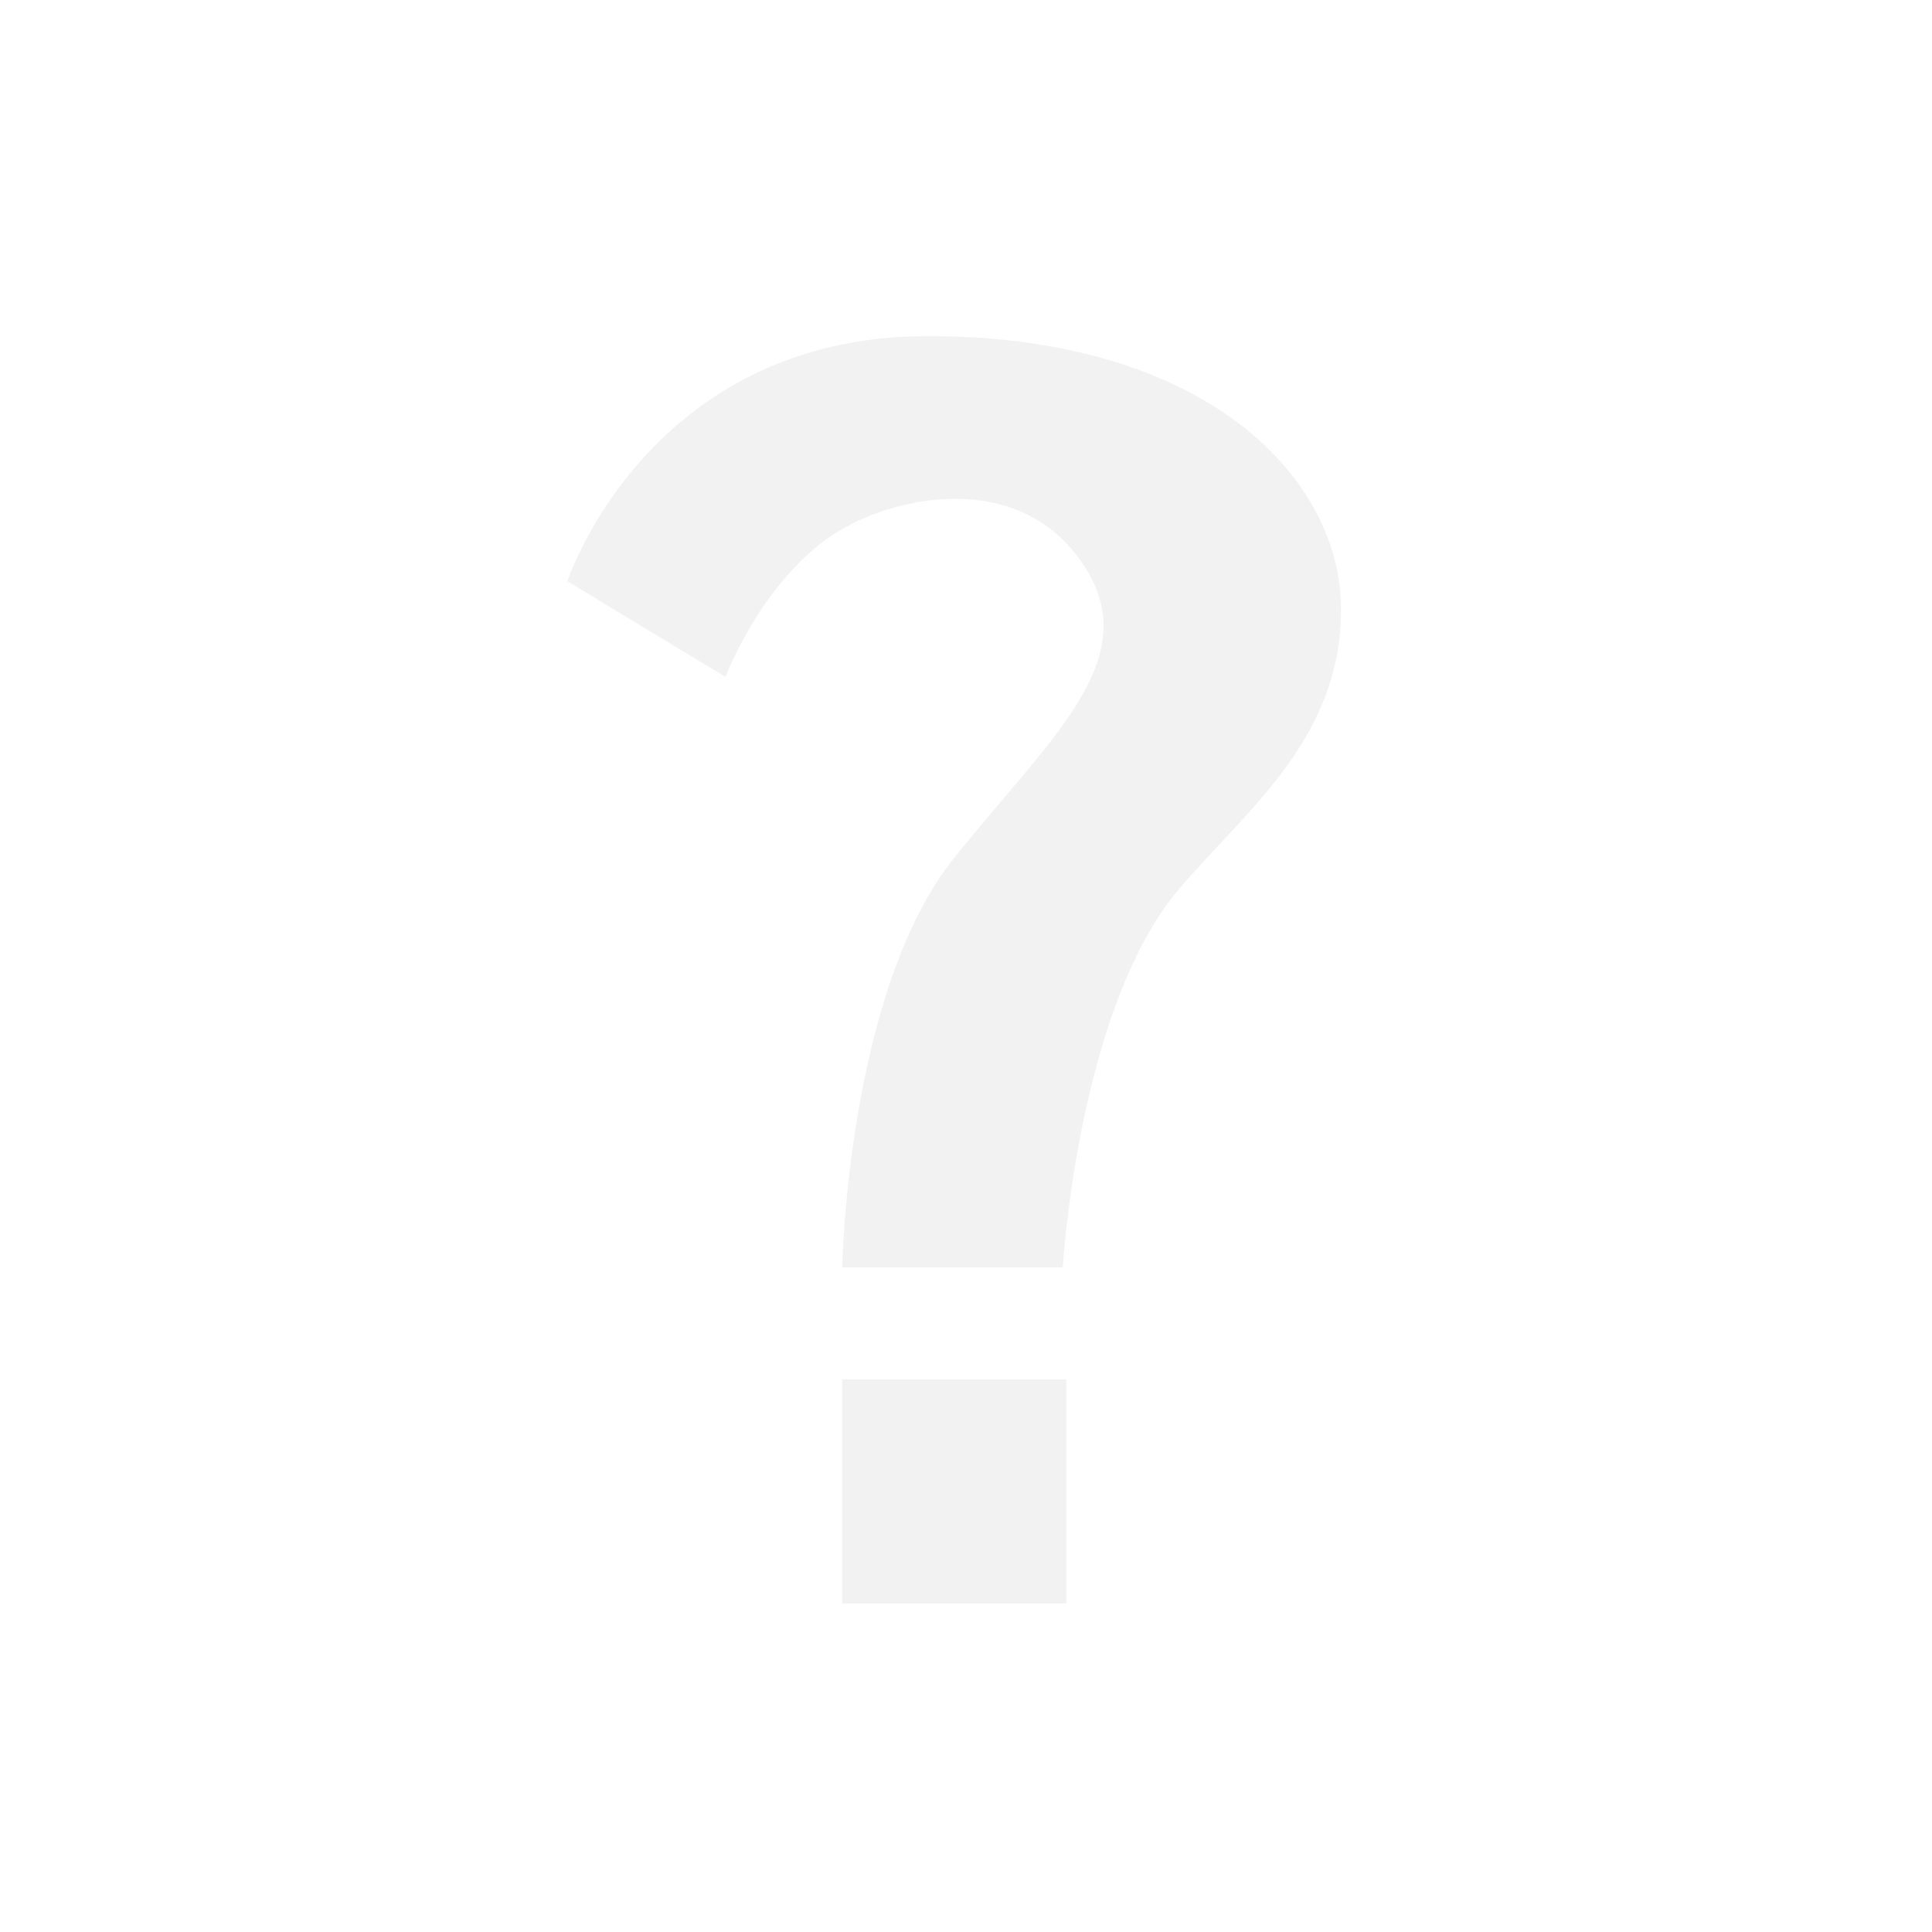
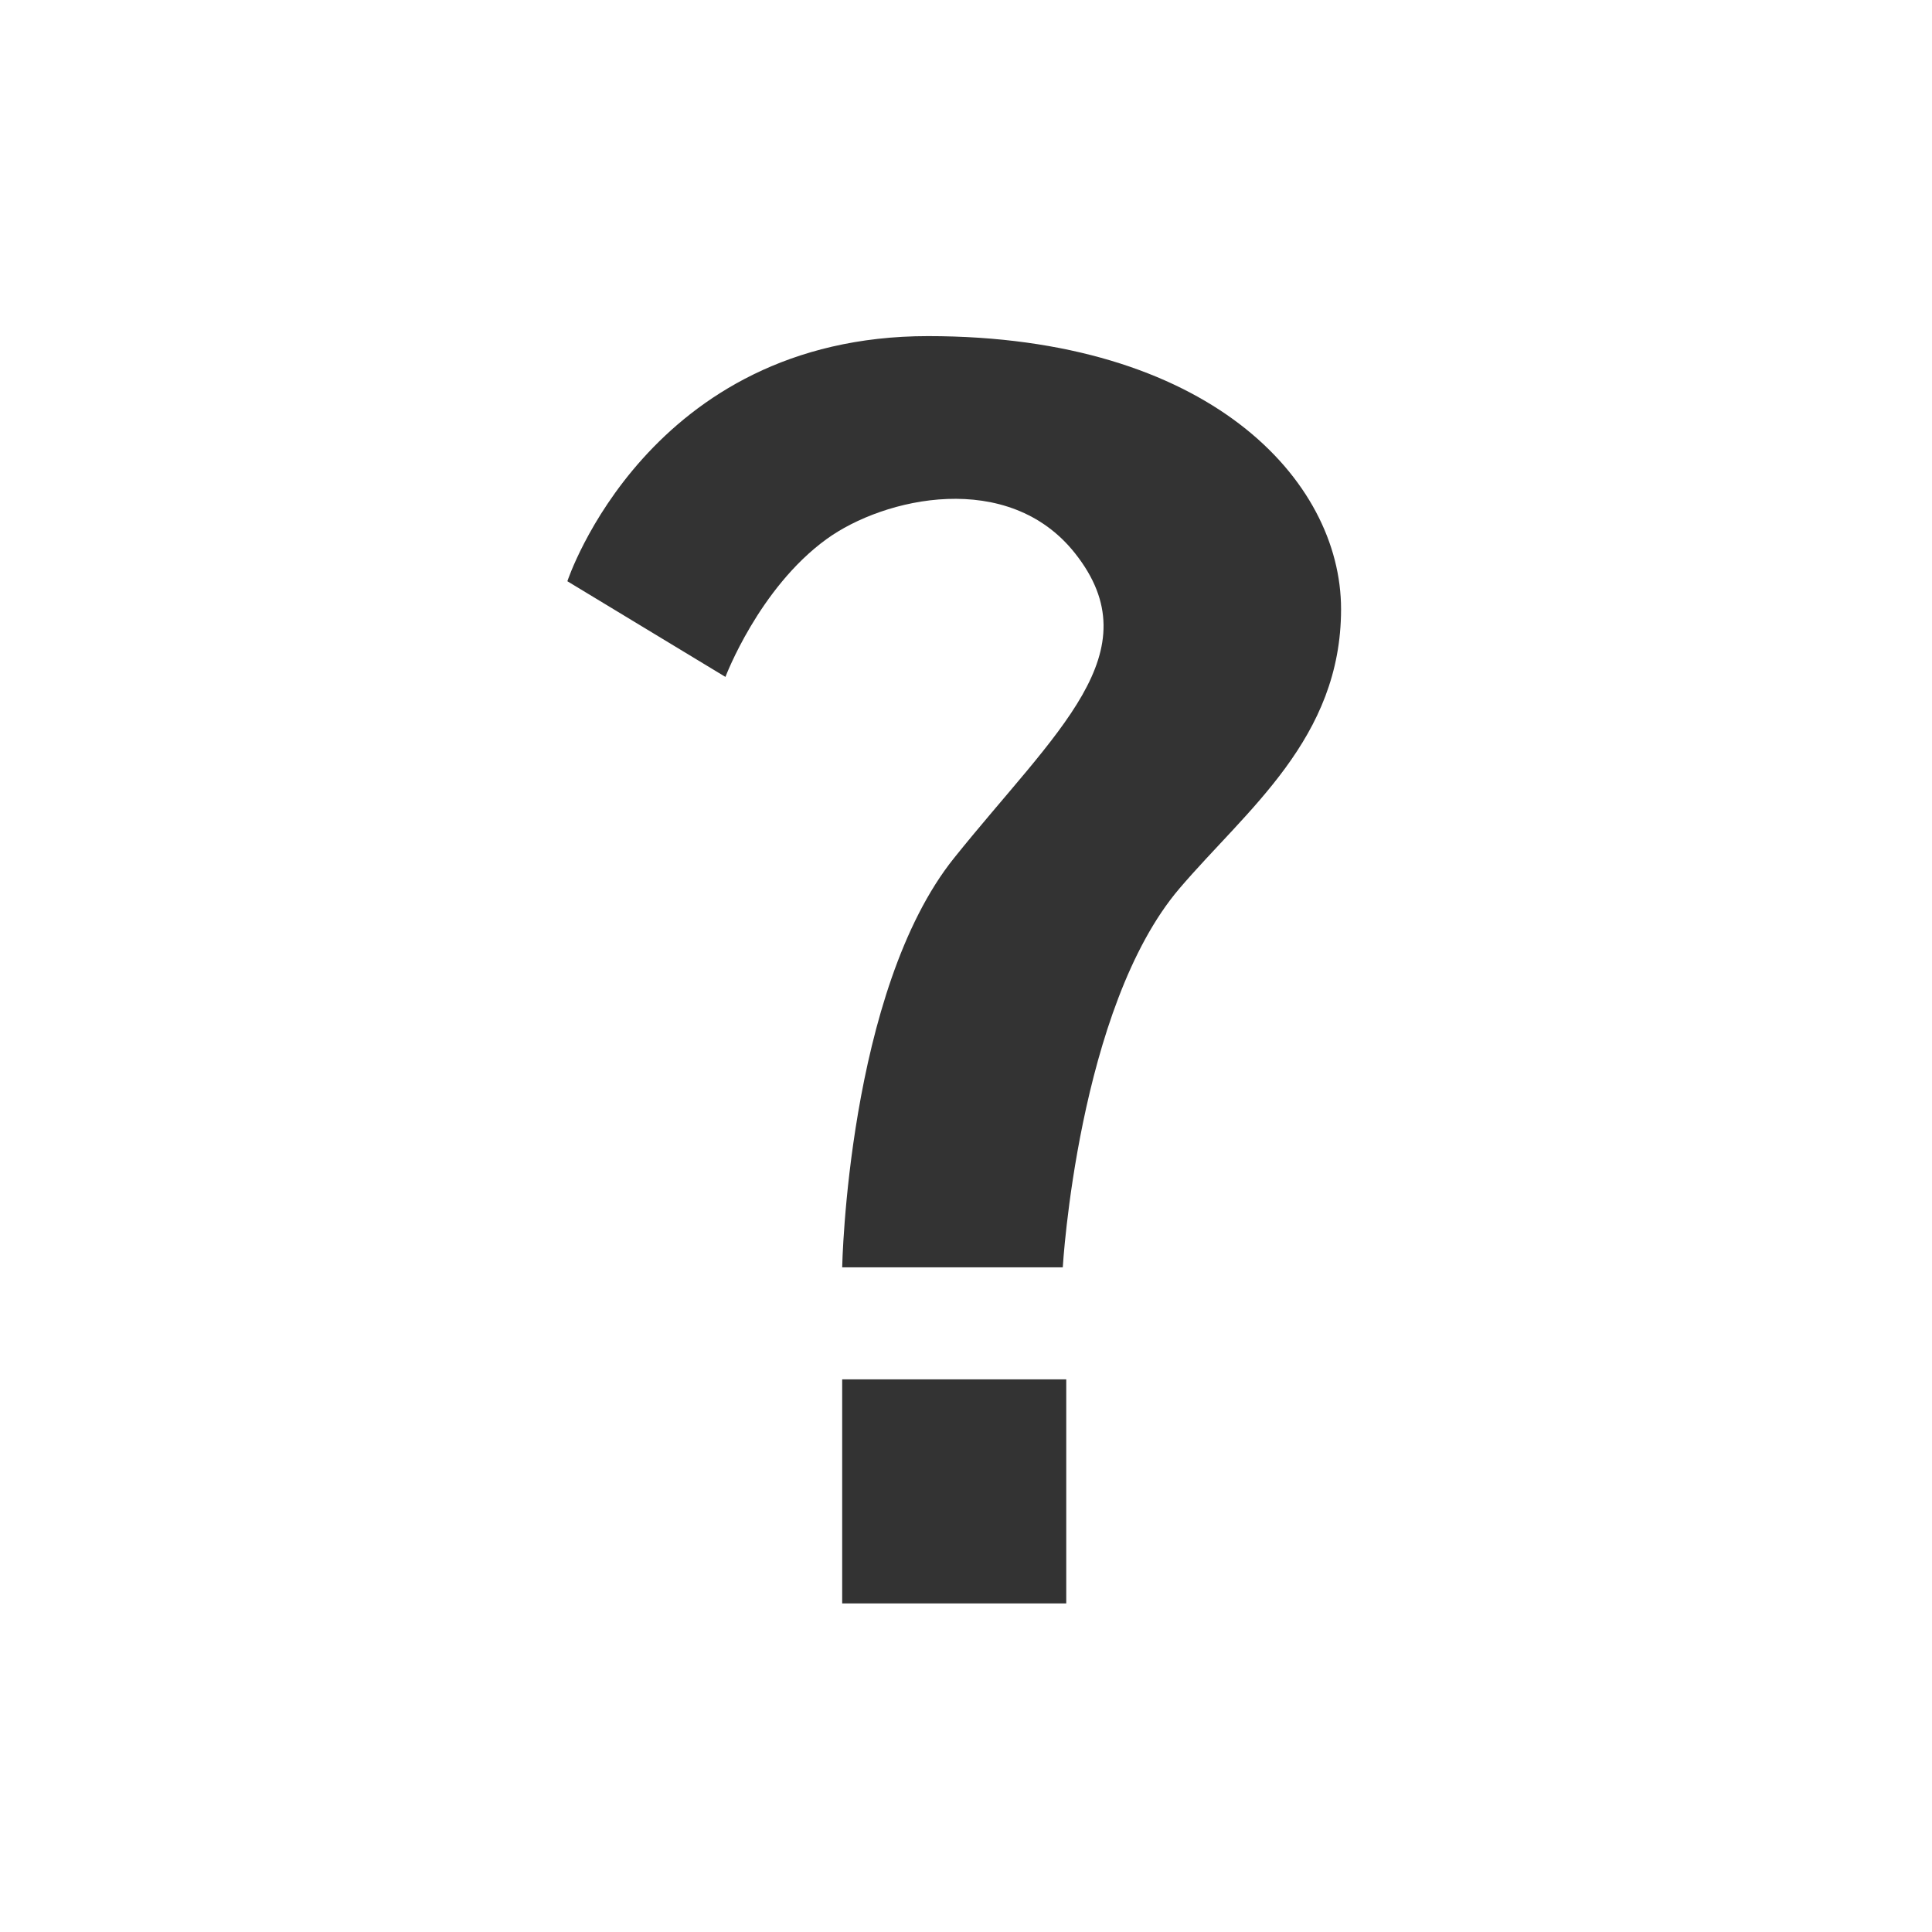
<svg xmlns="http://www.w3.org/2000/svg" version="1.1" x="0px" y="0px" width="24px" height="24px" viewBox="0 0 24 24" style="enable-background:new 0 0 24 24;" xml:space="preserve" id="svg9">
  <defs id="defs13">
	

		
		
	</defs>
-   <g id="question_mark" style="fill:#f2f2f2;fill-opacity:1;stroke-width:0.719" transform="matrix(1.391707,0,0,1.391707,-4.846872,-5.132447)">
-     <path id="top" style="clip-rule:evenodd;fill:#f2f2f2;fill-opacity:1;fill-rule:evenodd;stroke-width:0.719" d="m 11.766,6.688 c -2.5,0 -3.219,2.188 -3.219,2.188 L 9.958,9.73 c 0,0 0.298,-0.791 0.901,-1.229 0.516,-0.375 1.625,-0.625 2.219,0.125 C 13.779,9.511 12.908,10.213 12,11.345 11.047,12.531 11,15 11,15 h 1.969 c 0,0 0.135,-2.318 1.041,-3.381 0.603,-0.707 1.443,-1.338 1.443,-2.494 0,-1.156 -1.187,-2.437 -3.687,-2.437 z" />
-     <rect id="bottom" x="11" y="16" style="clip-rule:evenodd;fill:#f2f2f2;fill-opacity:1;fill-rule:evenodd;stroke-width:0.719" width="2" height="2" />
+   <g id="question_mark" style="fill:#333333;fill-opacity:1;stroke-width:0.719" transform="matrix(1.391707,0,0,1.391707,-4.846872,-5.132447)">
+     <path id="top" style="clip-rule:evenodd;fill:#333333;fill-opacity:1;fill-rule:evenodd;stroke-width:0.719" d="m 11.766,6.688 c -2.5,0 -3.219,2.188 -3.219,2.188 L 9.958,9.73 c 0,0 0.298,-0.791 0.901,-1.229 0.516,-0.375 1.625,-0.625 2.219,0.125 C 13.779,9.511 12.908,10.213 12,11.345 11.047,12.531 11,15 11,15 h 1.969 c 0,0 0.135,-2.318 1.041,-3.381 0.603,-0.707 1.443,-1.338 1.443,-2.494 0,-1.156 -1.187,-2.437 -3.687,-2.437 z" />
+     <rect id="bottom" x="11" y="16" style="clip-rule:evenodd;fill:#333333;fill-opacity:1;fill-rule:evenodd;stroke-width:0.719" width="2" height="2" />
  </g>
  <g id="Guides" style="display:none;">
</g>
</svg>
